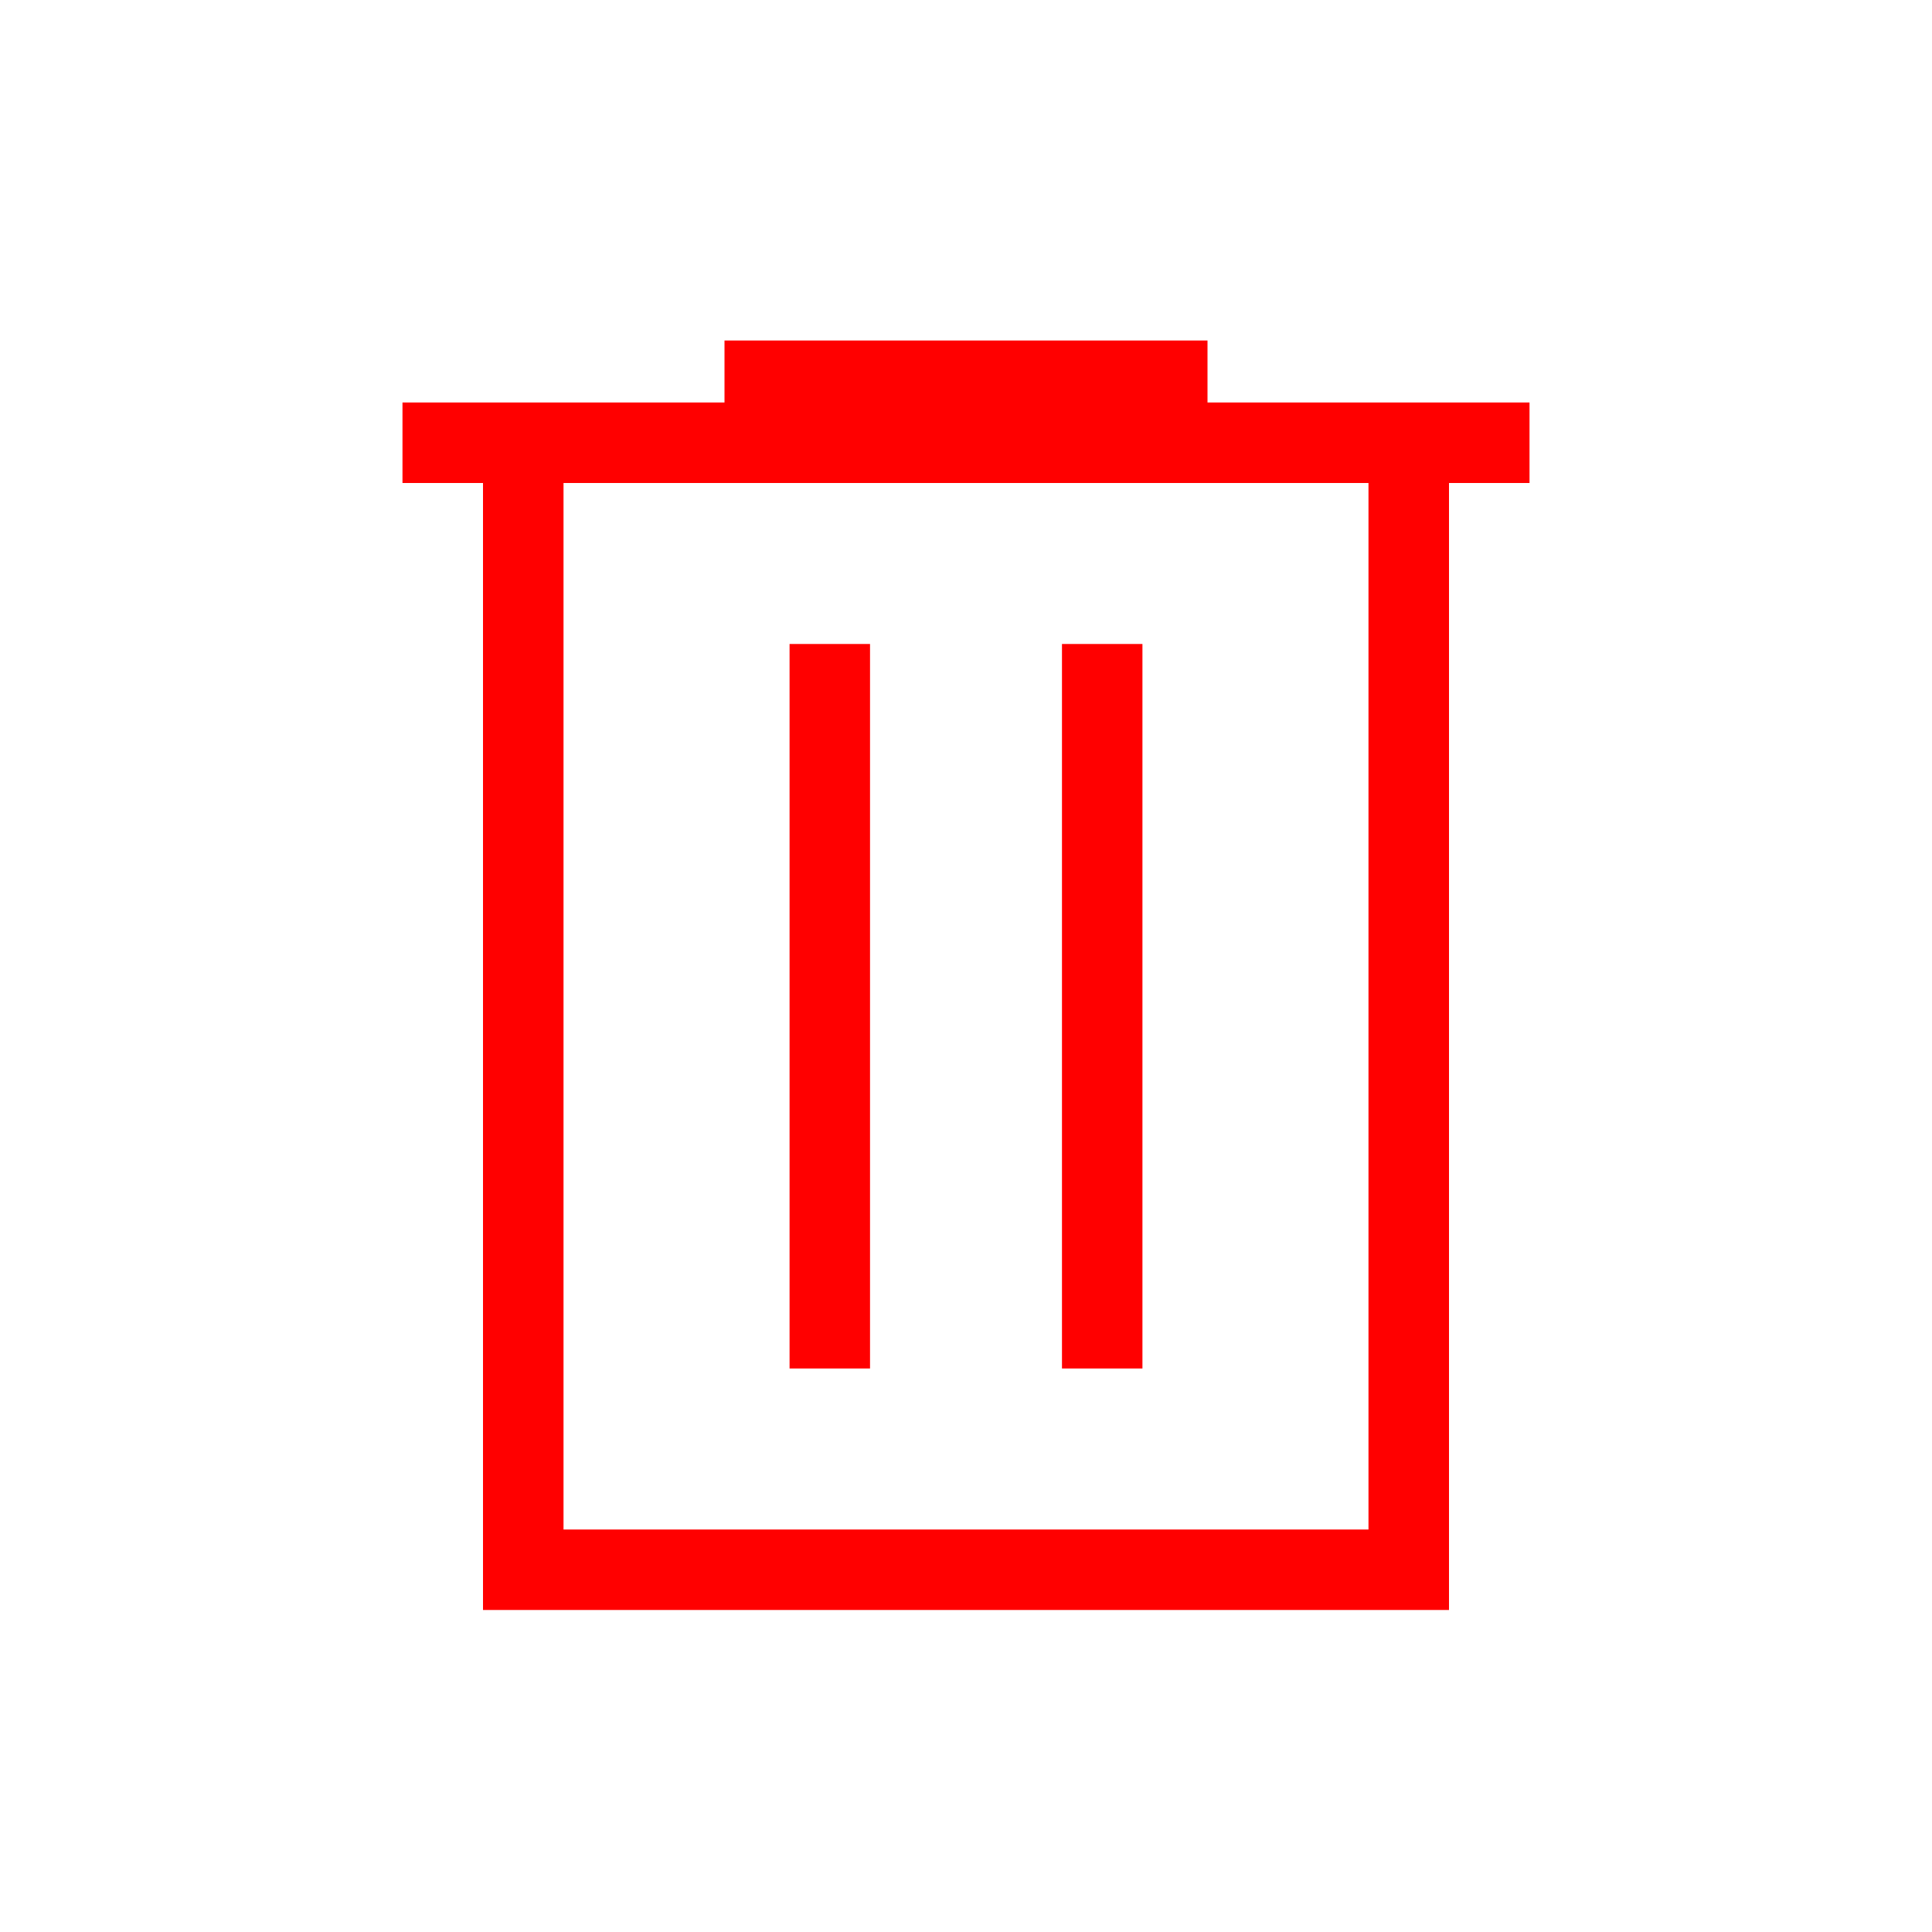
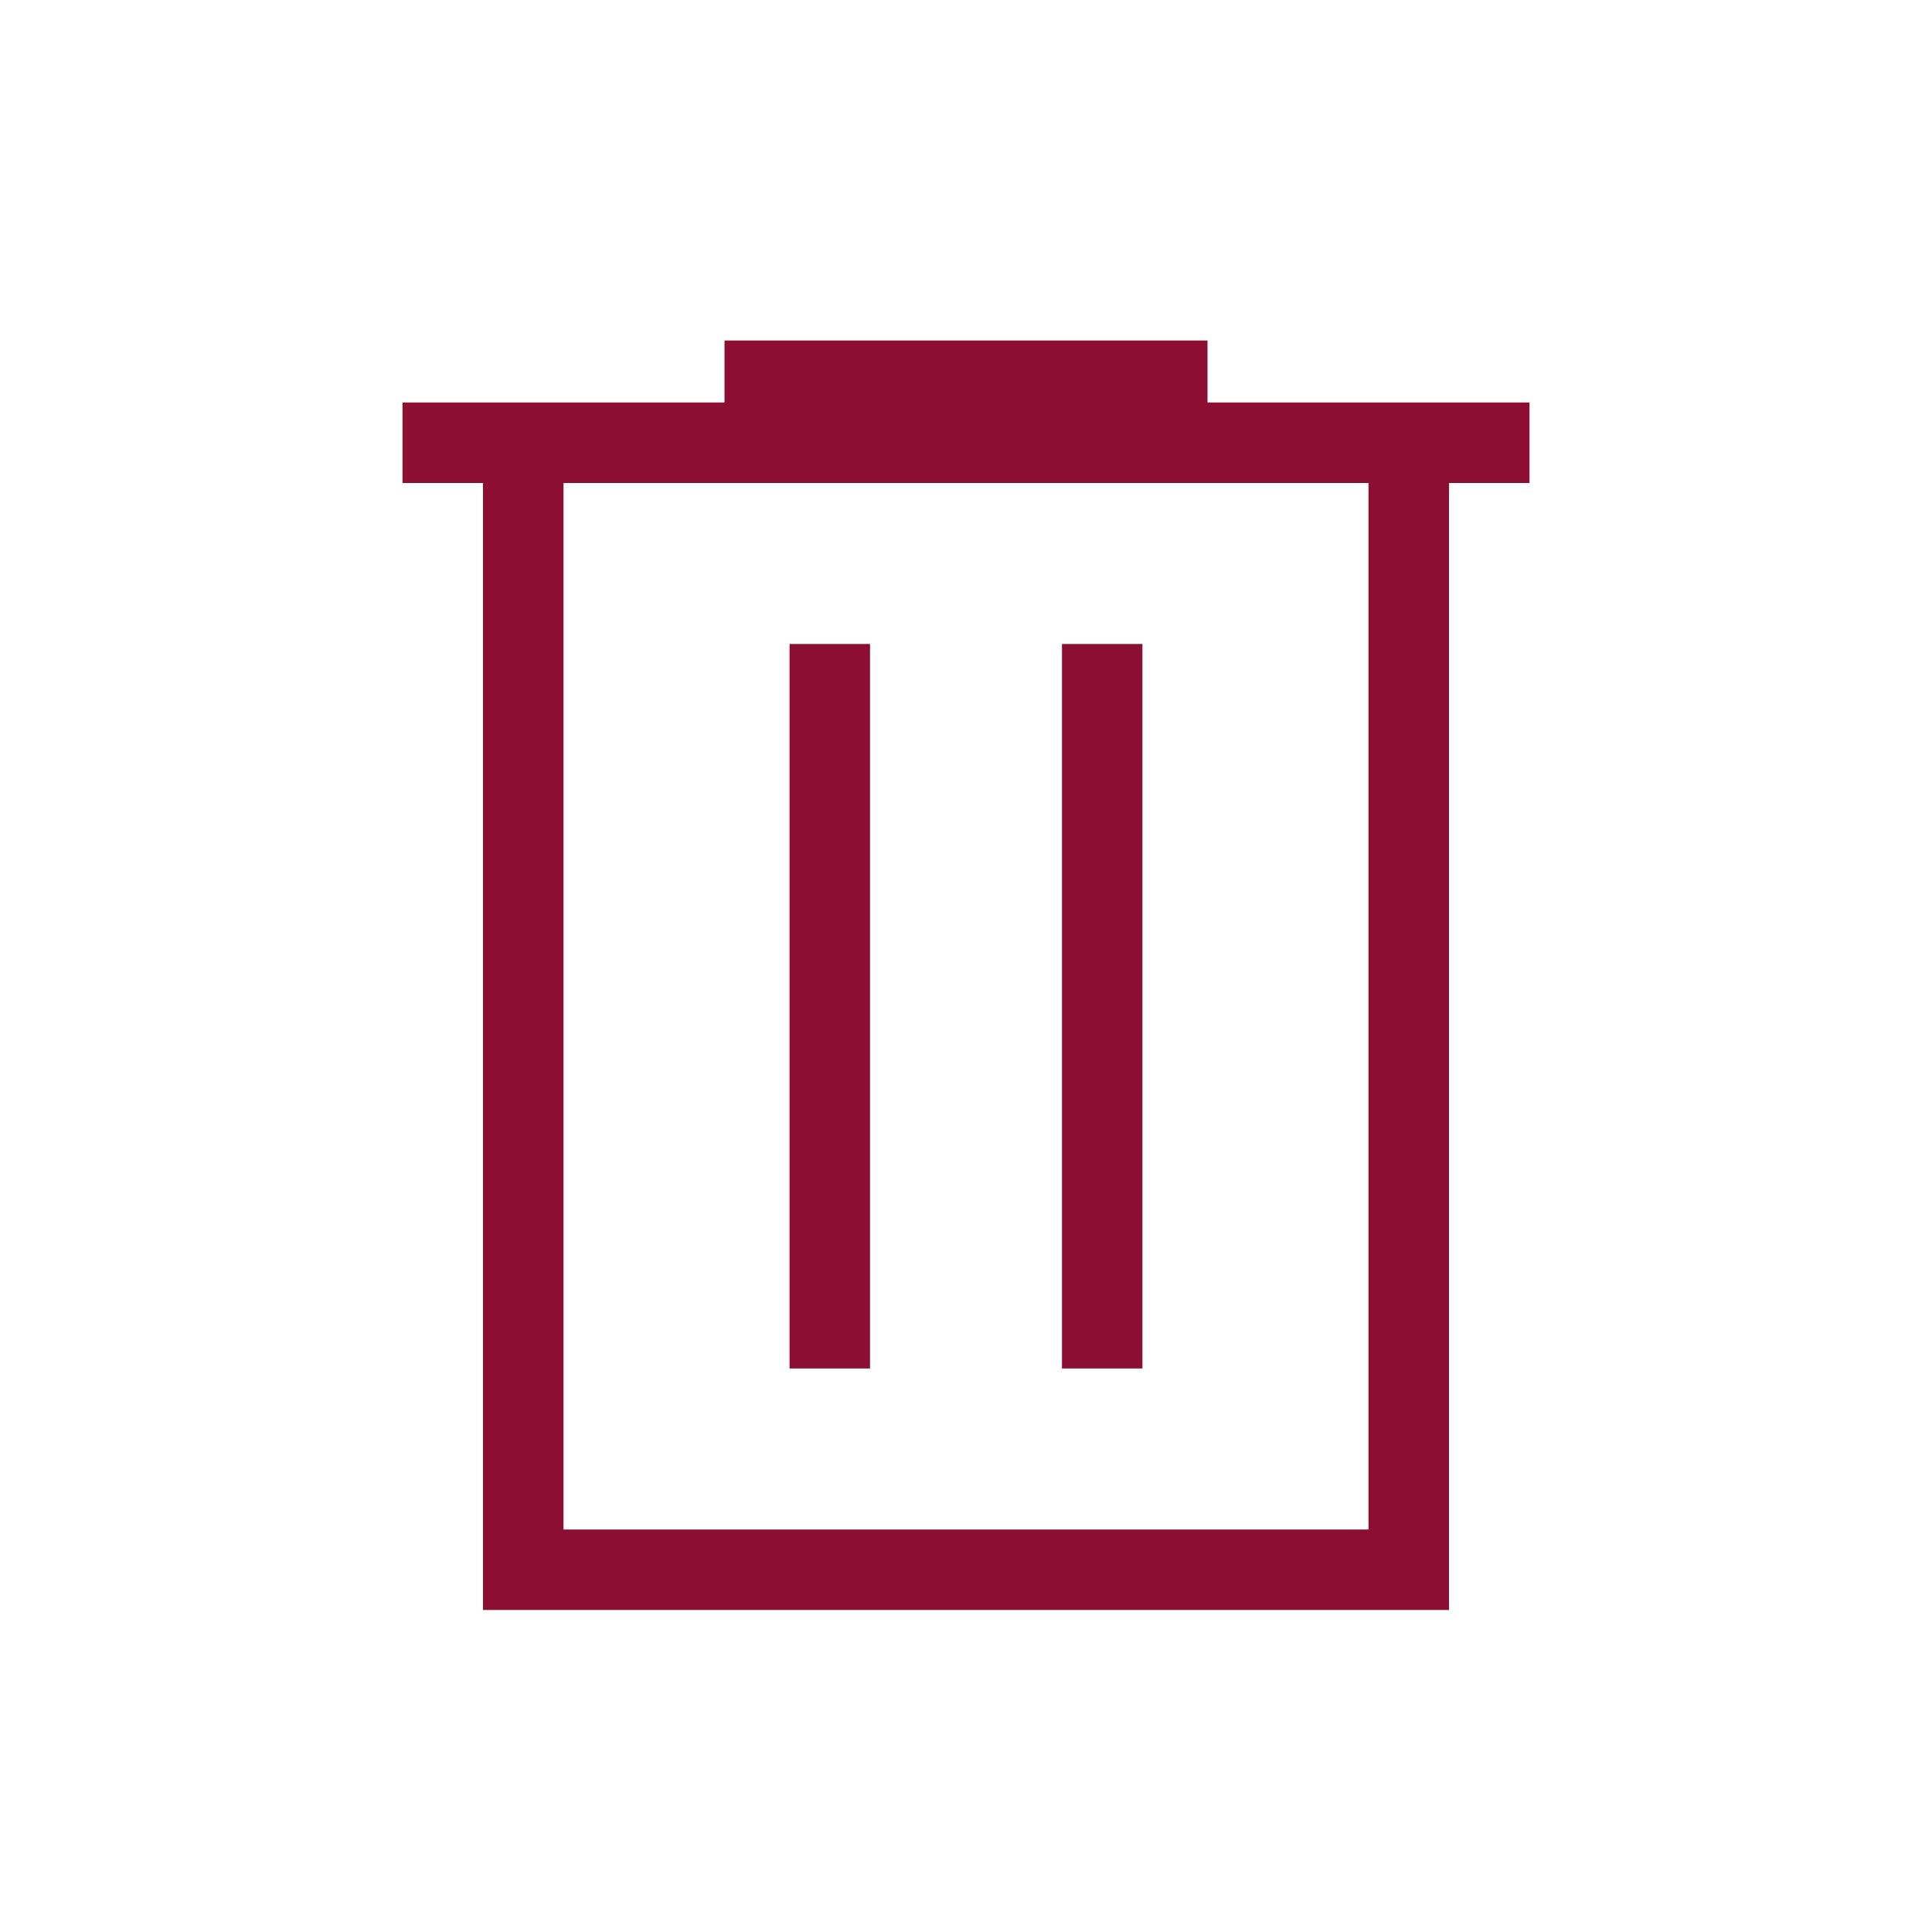
<svg xmlns="http://www.w3.org/2000/svg" width="40" height="40" fill="none" viewBox="0 0 40 40">
-   <path fill="#ff0000" d="M10 33.333V10H8.333V8.333H15V7.05h10v1.283h6.667V10H30v23.333H10Zm1.667-1.666h16.666V10H11.667v21.667Zm4.68-3.334h1.666v-15h-1.666v15Zm5.64 0h1.666v-15h-1.666v15Z" />
+   <path fill="#8d0e33" d="M10 33.333V10H8.333V8.333H15V7.05h10v1.283h6.667V10H30v23.333H10Zm1.667-1.666h16.666V10H11.667v21.667Zm4.68-3.334h1.666v-15h-1.666v15Zm5.64 0h1.666v-15h-1.666v15Z" />
</svg>
